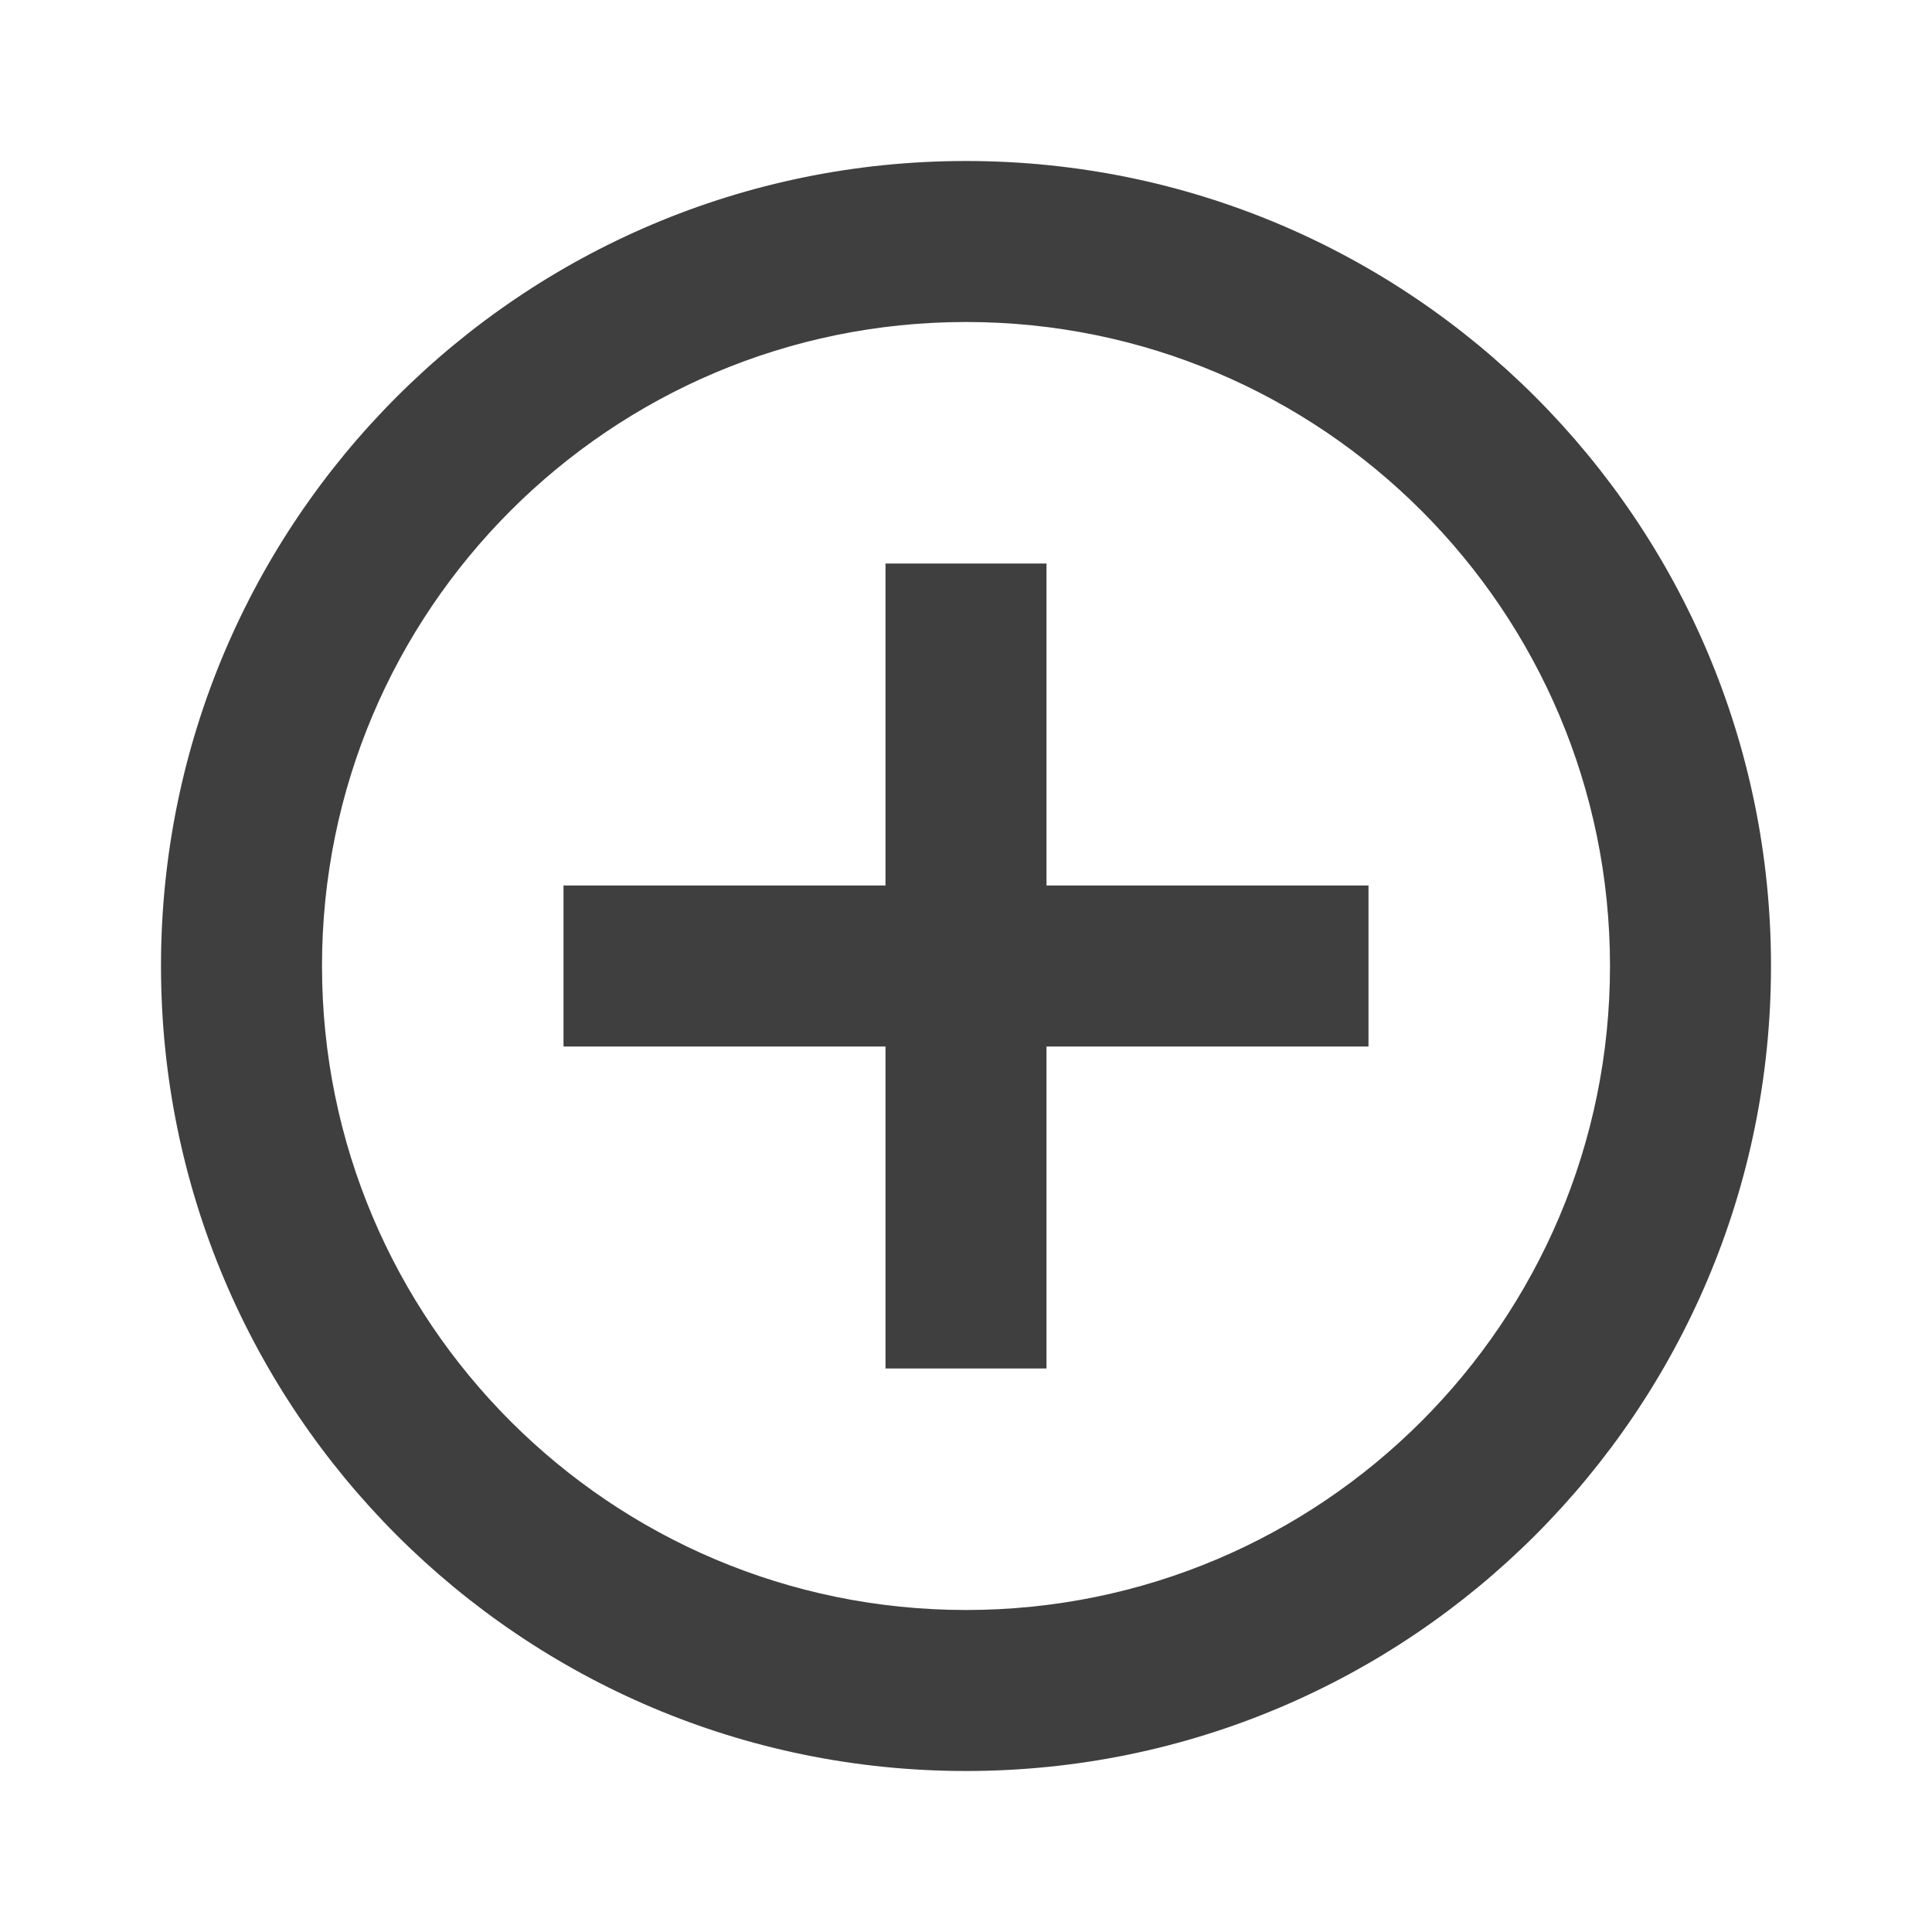
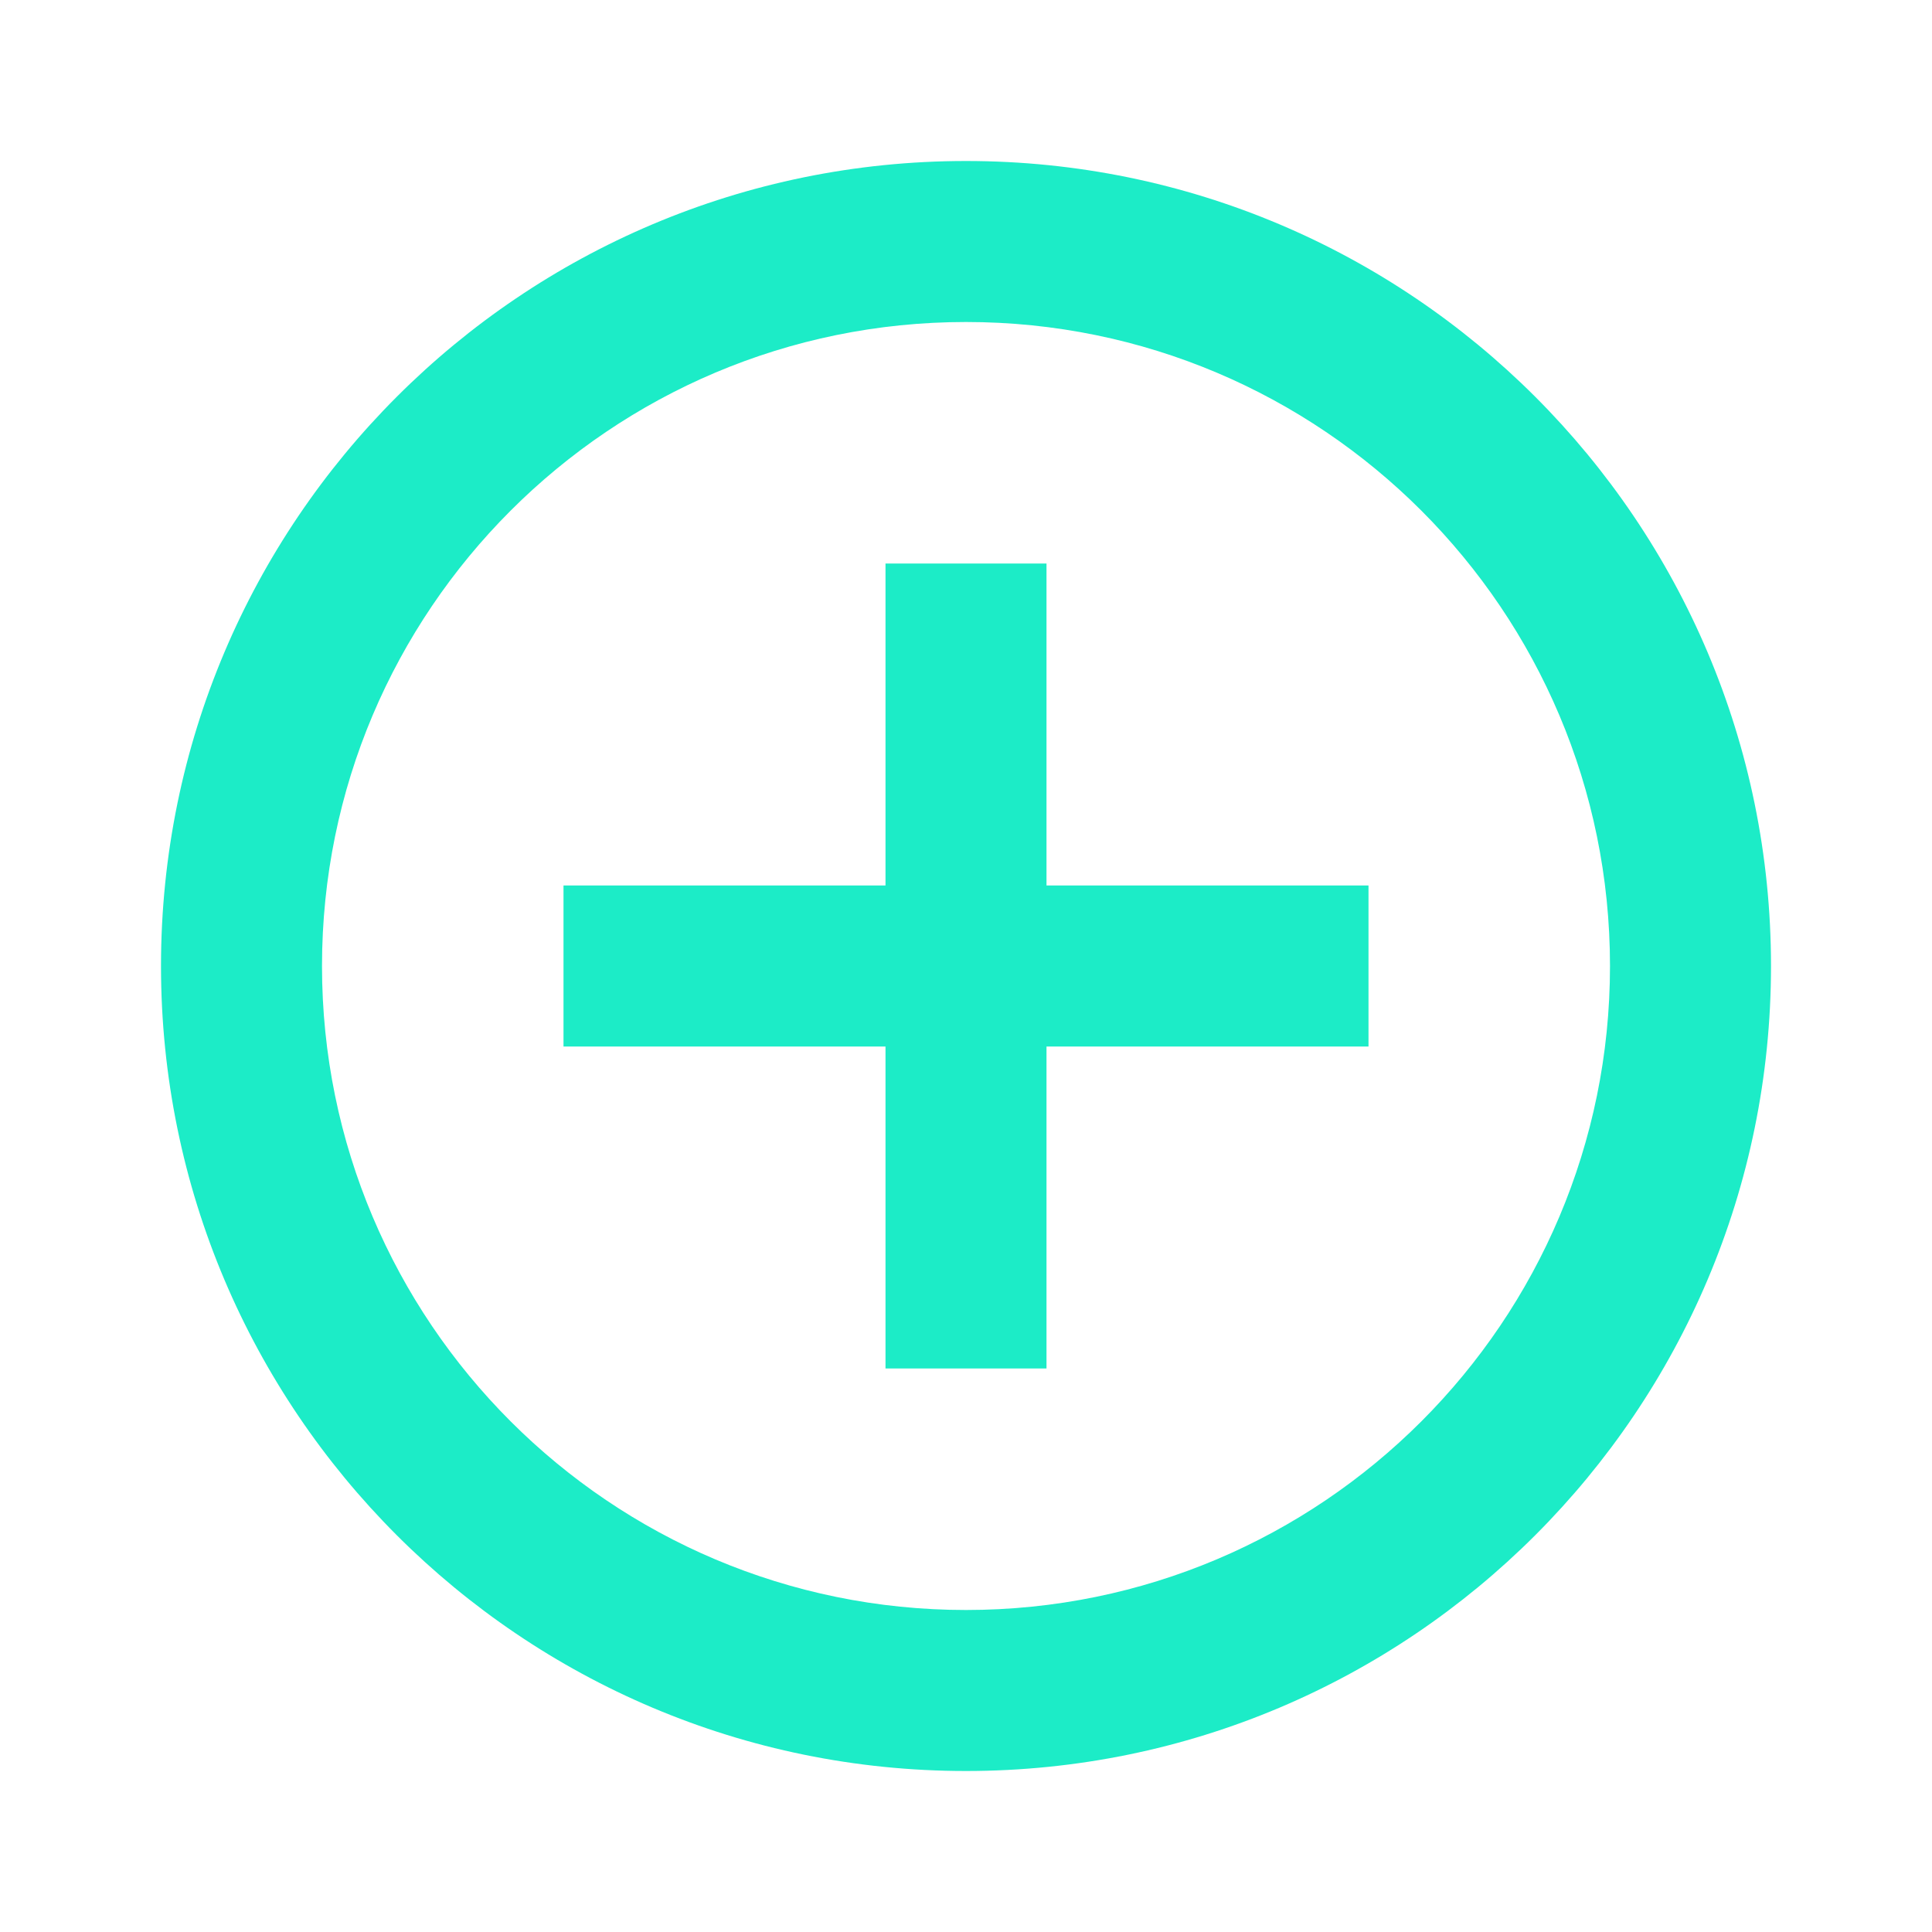
- <svg xmlns="http://www.w3.org/2000/svg" viewBox="0 0 24 24" fill="rgba(63,63,63,1)">
+ <svg xmlns="http://www.w3.org/2000/svg" viewBox="0 0 24 24" fill="rgba(28,236,199,1)">
  <path d="M11 11V7H13V11H17V13H13V17H11V13H7V11H11ZM12 22C6.477 22 2 17.523 2 12C2 6.477 6.477 2 12 2C17.523 2 22 6.477 22 12C22 17.523 17.523 22 12 22ZM12 20C16.418 20 20 16.418 20 12C20 7.582 16.418 4 12 4C7.582 4 4 7.582 4 12C4 16.418 7.582 20 12 20Z" />
</svg>
